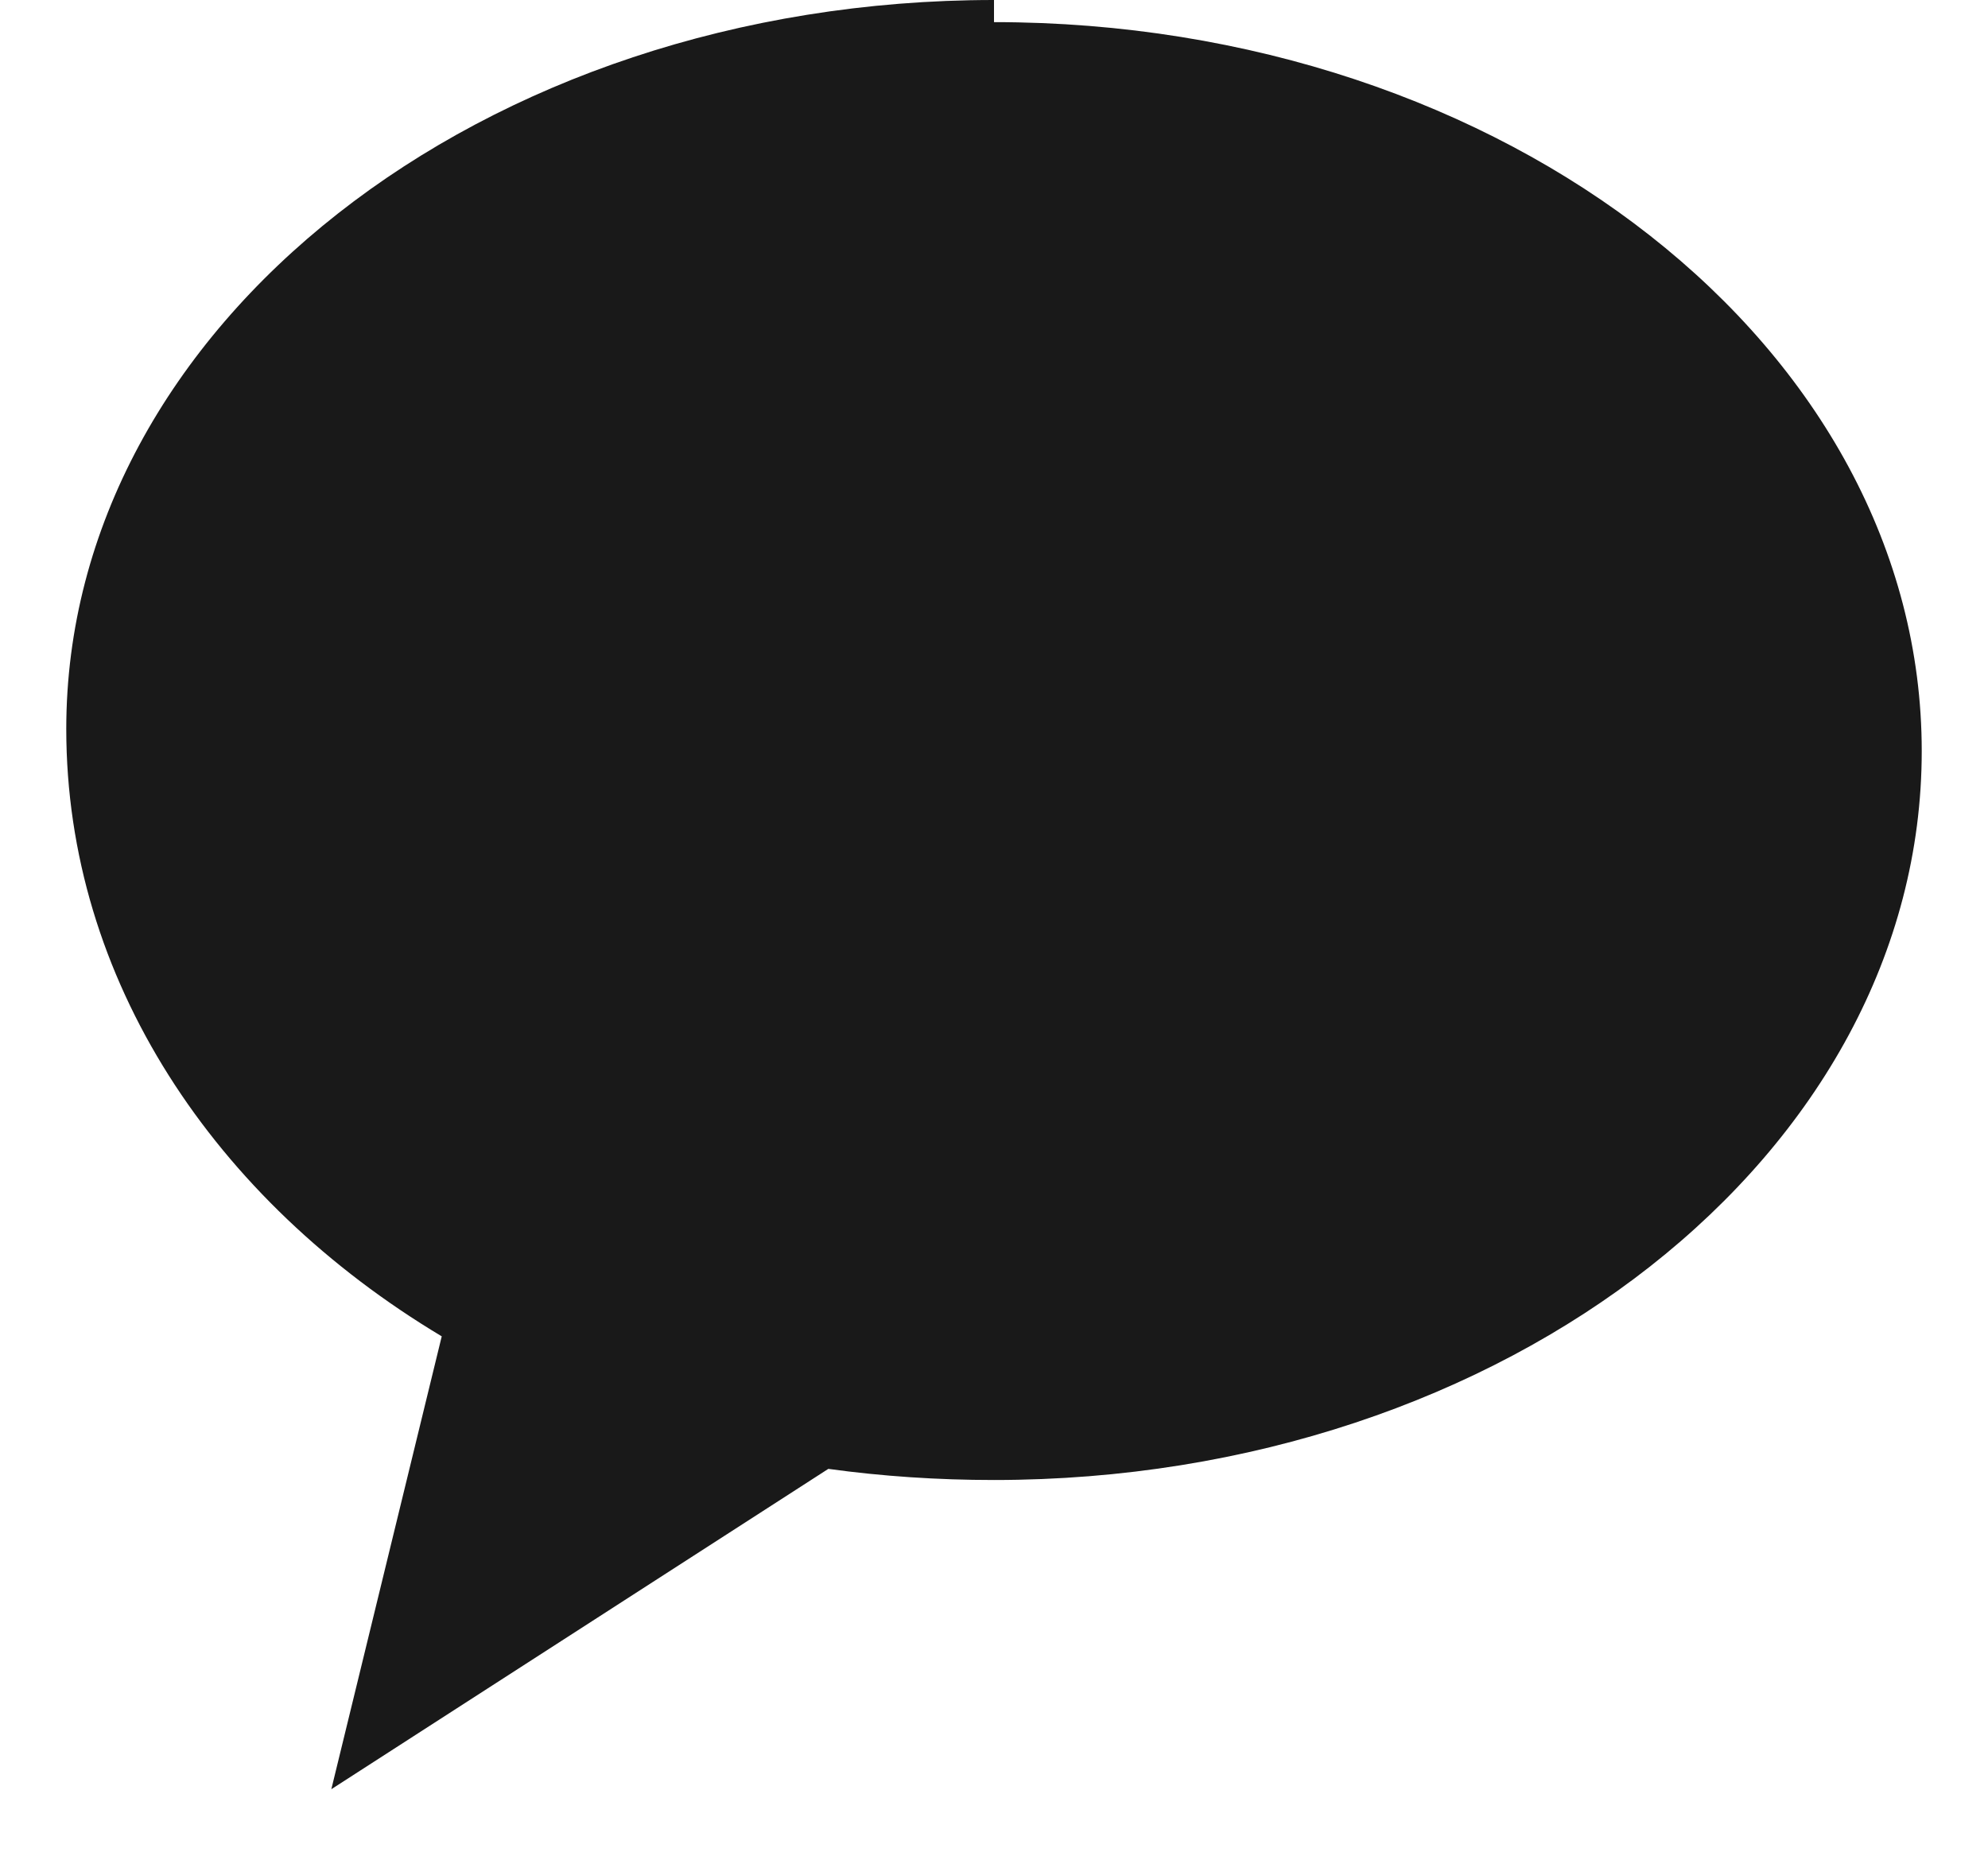
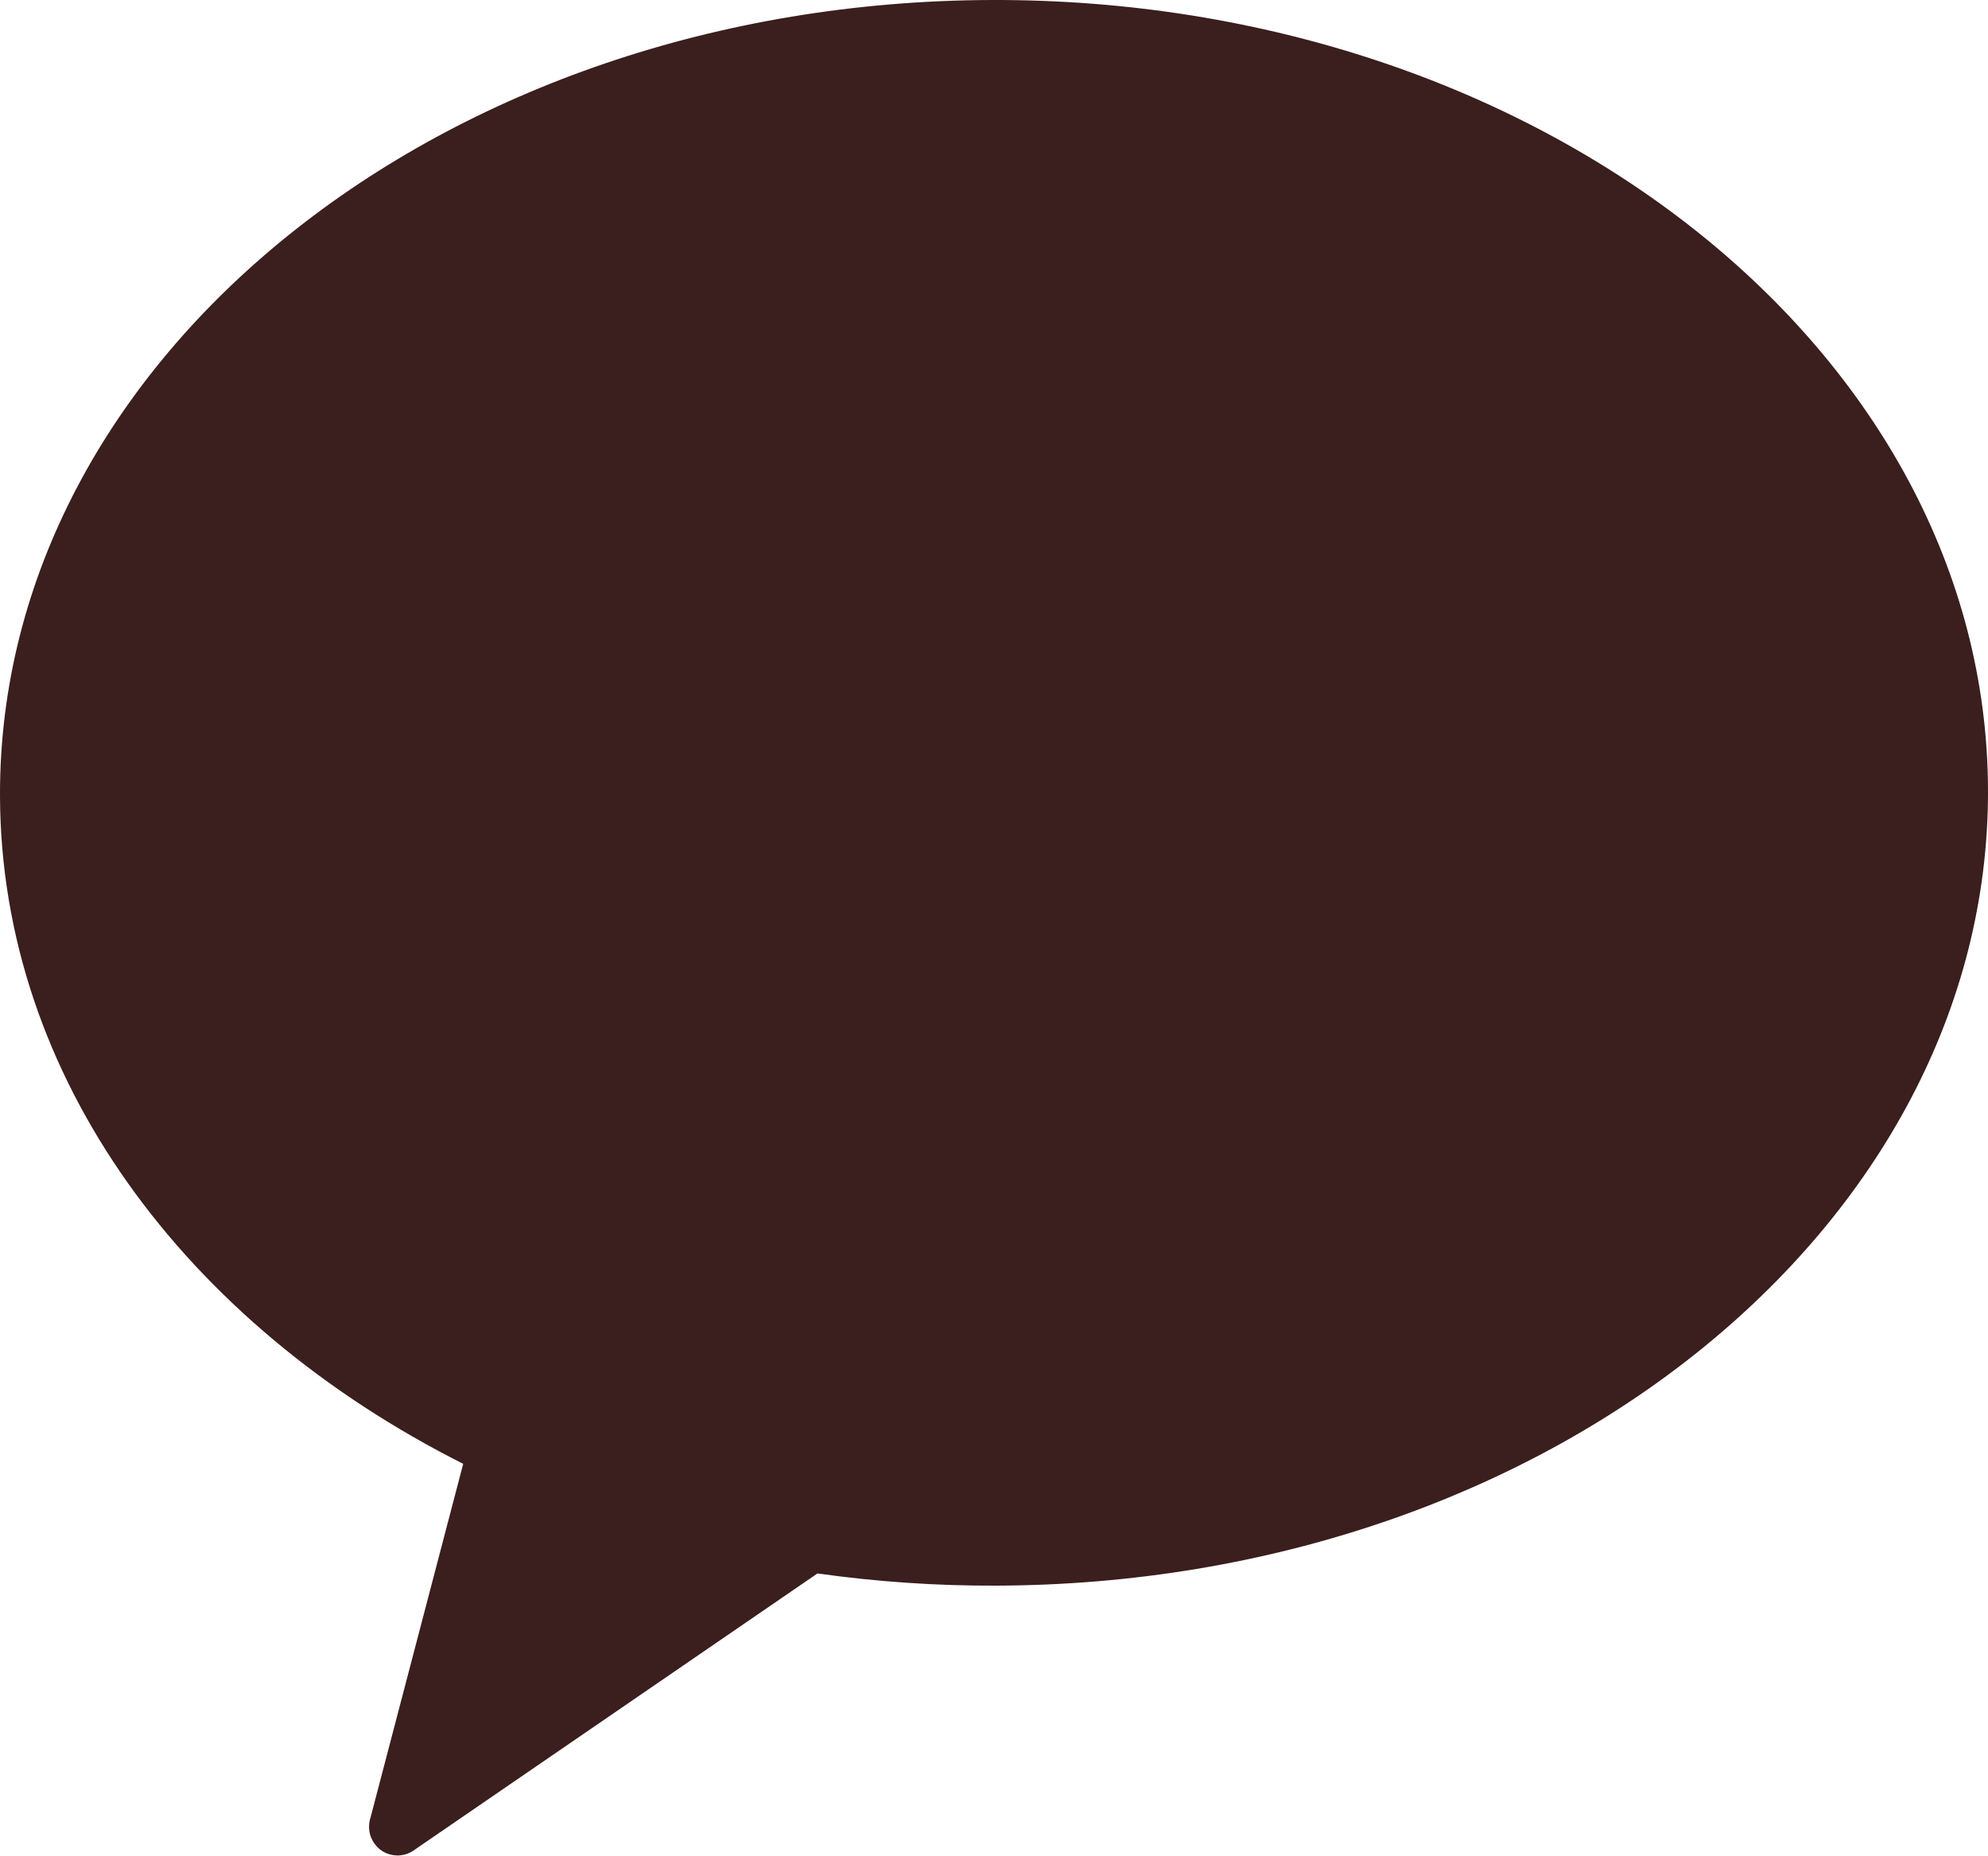
<svg xmlns="http://www.w3.org/2000/svg" width="15" height="14" viewBox="0 0 15 14" fill="none">
-   <path fill-rule="evenodd" clip-rule="evenodd" d="M7.5 0C3.634 0 0.5 2.462 0.5 5.5C0.5 7.388 1.617 9.055 3.333 10.083L2.5 13.5L6.25 11.083C6.656 11.139 7.074 11.167 7.5 11.167C11.366 11.167 14.5 8.705 14.5 5.667C14.5 2.629 11.366 0.167 7.5 0.167V0Z" fill="#191919" />
+   <path d="M7.483 4.01321e-05C3.341 0.012 -0.009 2.701 2.02087e-05 6.004C0.006 8.128 1.4 9.99 3.495 11.045L2.796 13.713C2.781 13.758 2.781 13.806 2.795 13.851C2.81 13.895 2.838 13.934 2.876 13.961C2.914 13.988 2.96 14.001 3.006 14C3.053 13.998 3.097 13.982 3.134 13.953L6.168 11.872C6.615 11.935 7.066 11.966 7.517 11.964C11.659 11.952 15.009 9.265 15 5.961C14.991 2.657 11.625 -0.012 7.483 4.01321e-05Z" fill="#3B1E1E" />
</svg>
